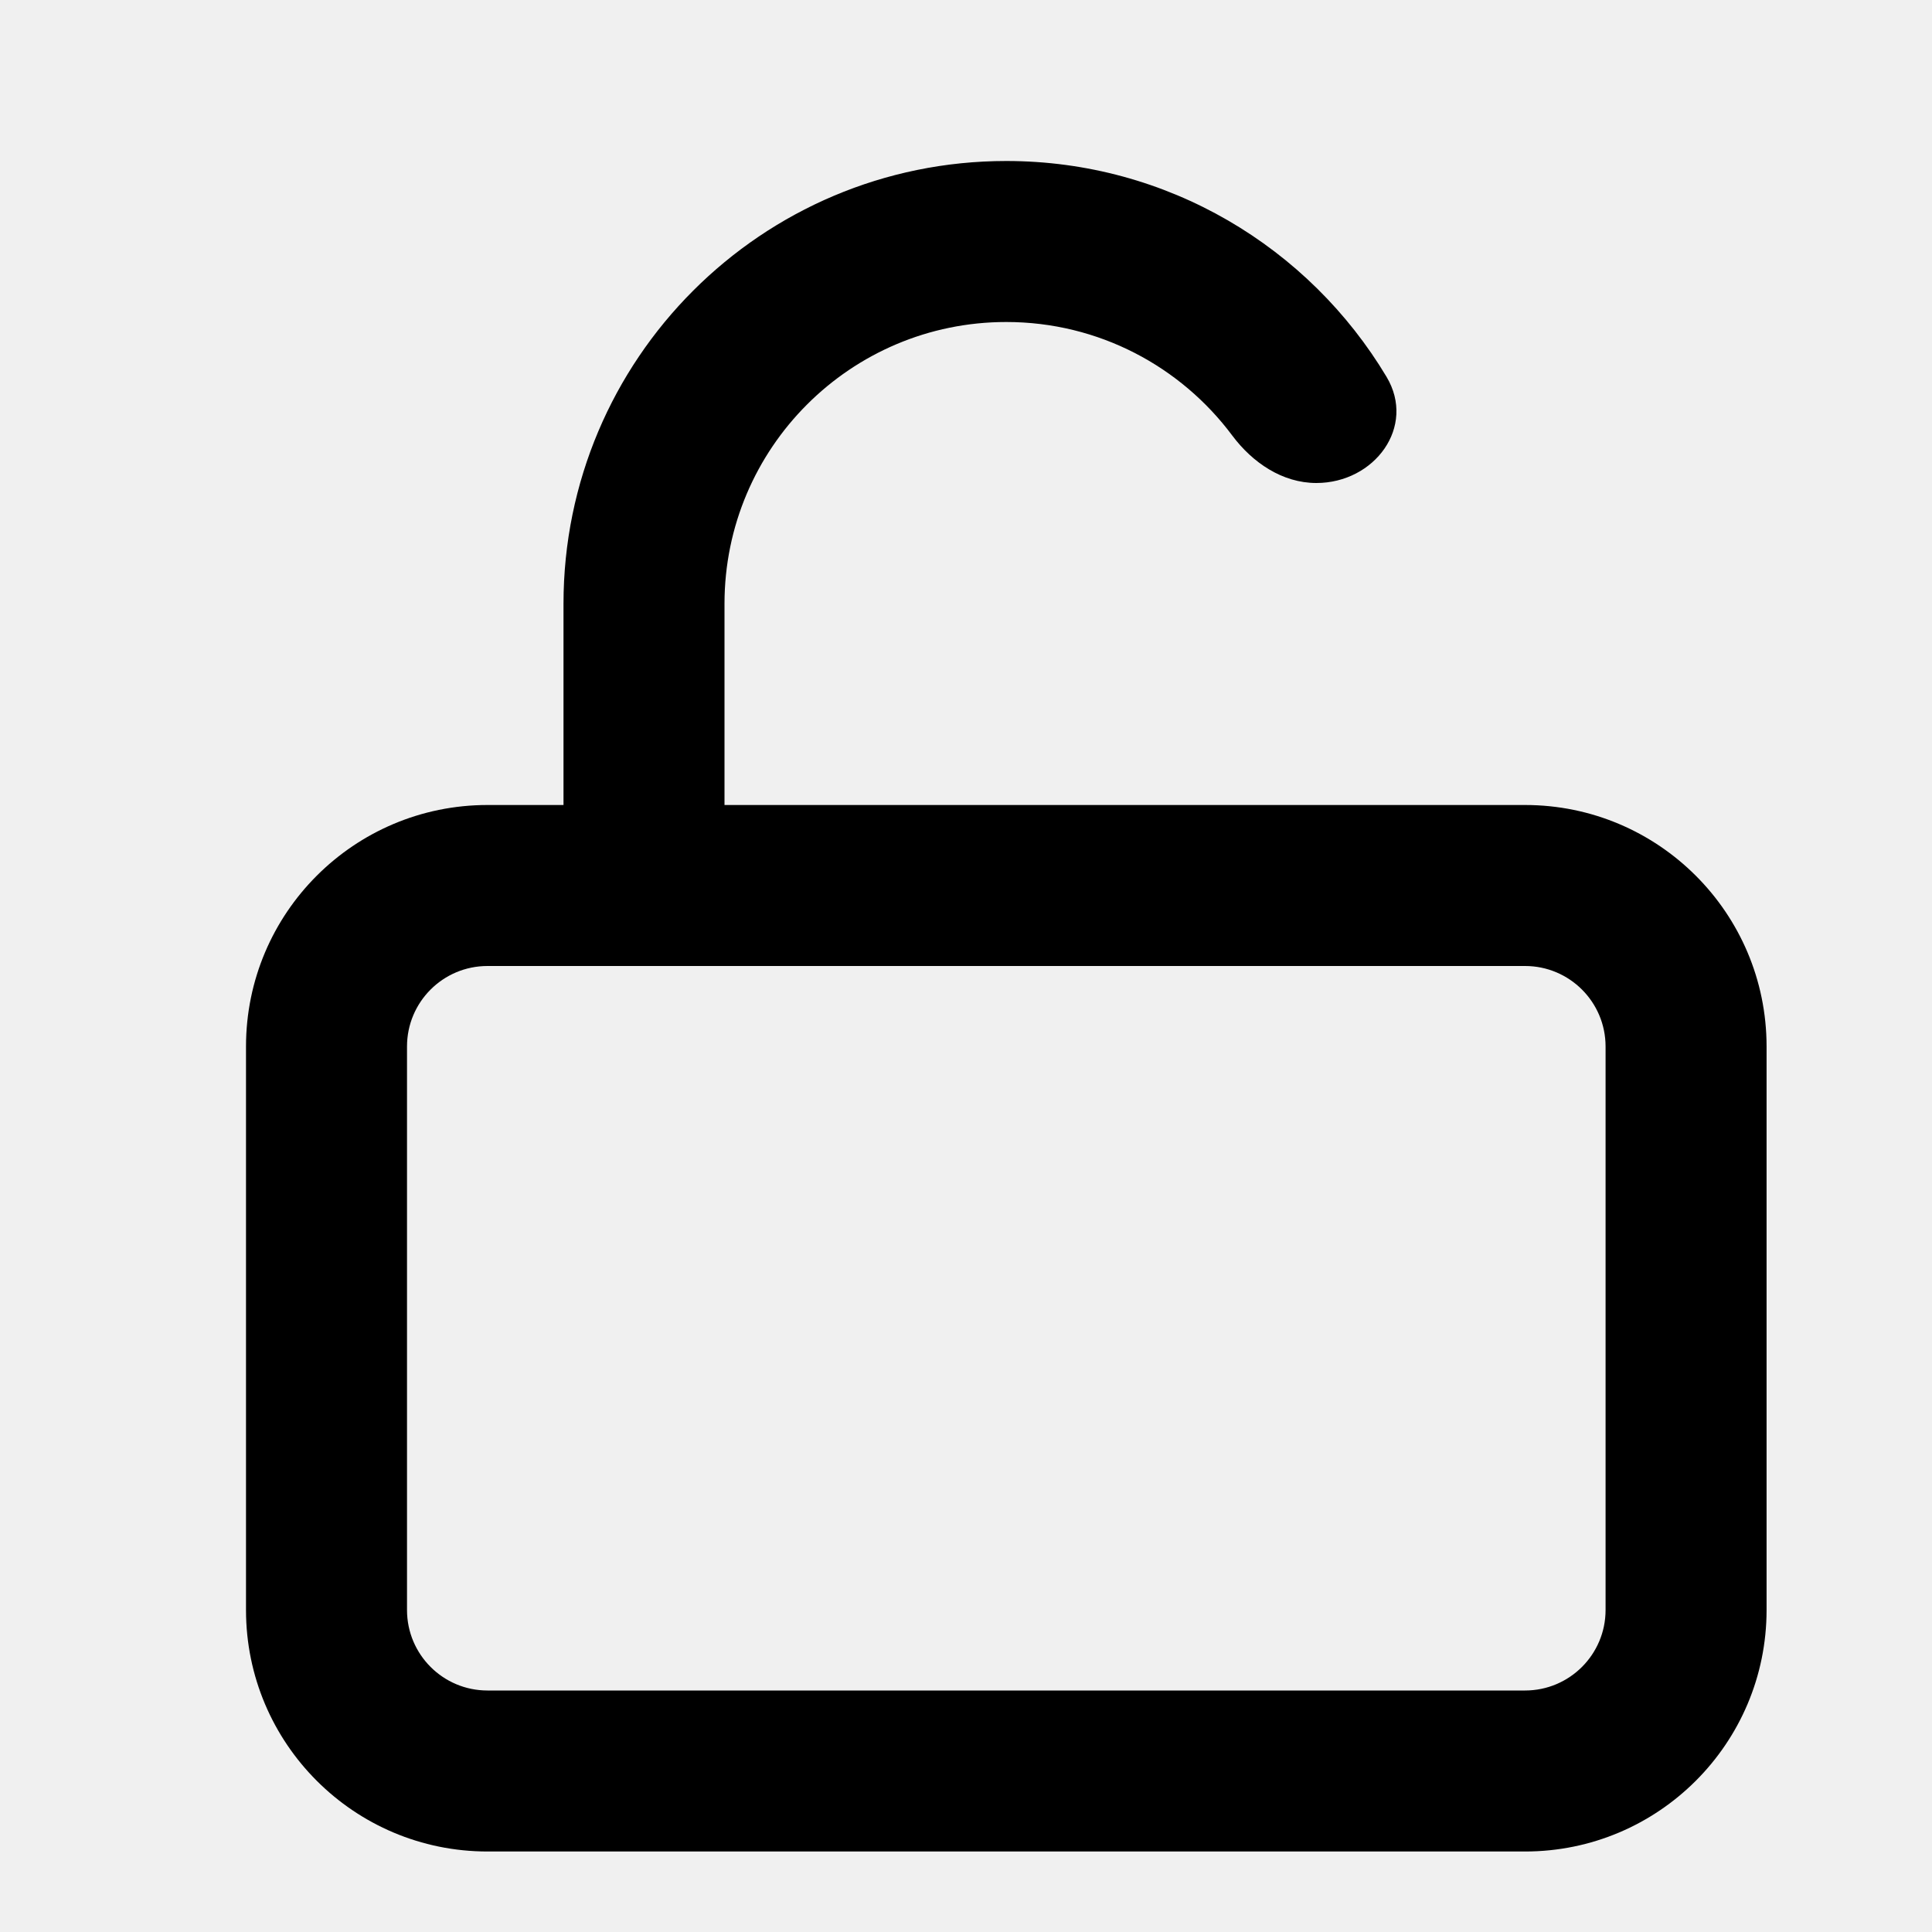
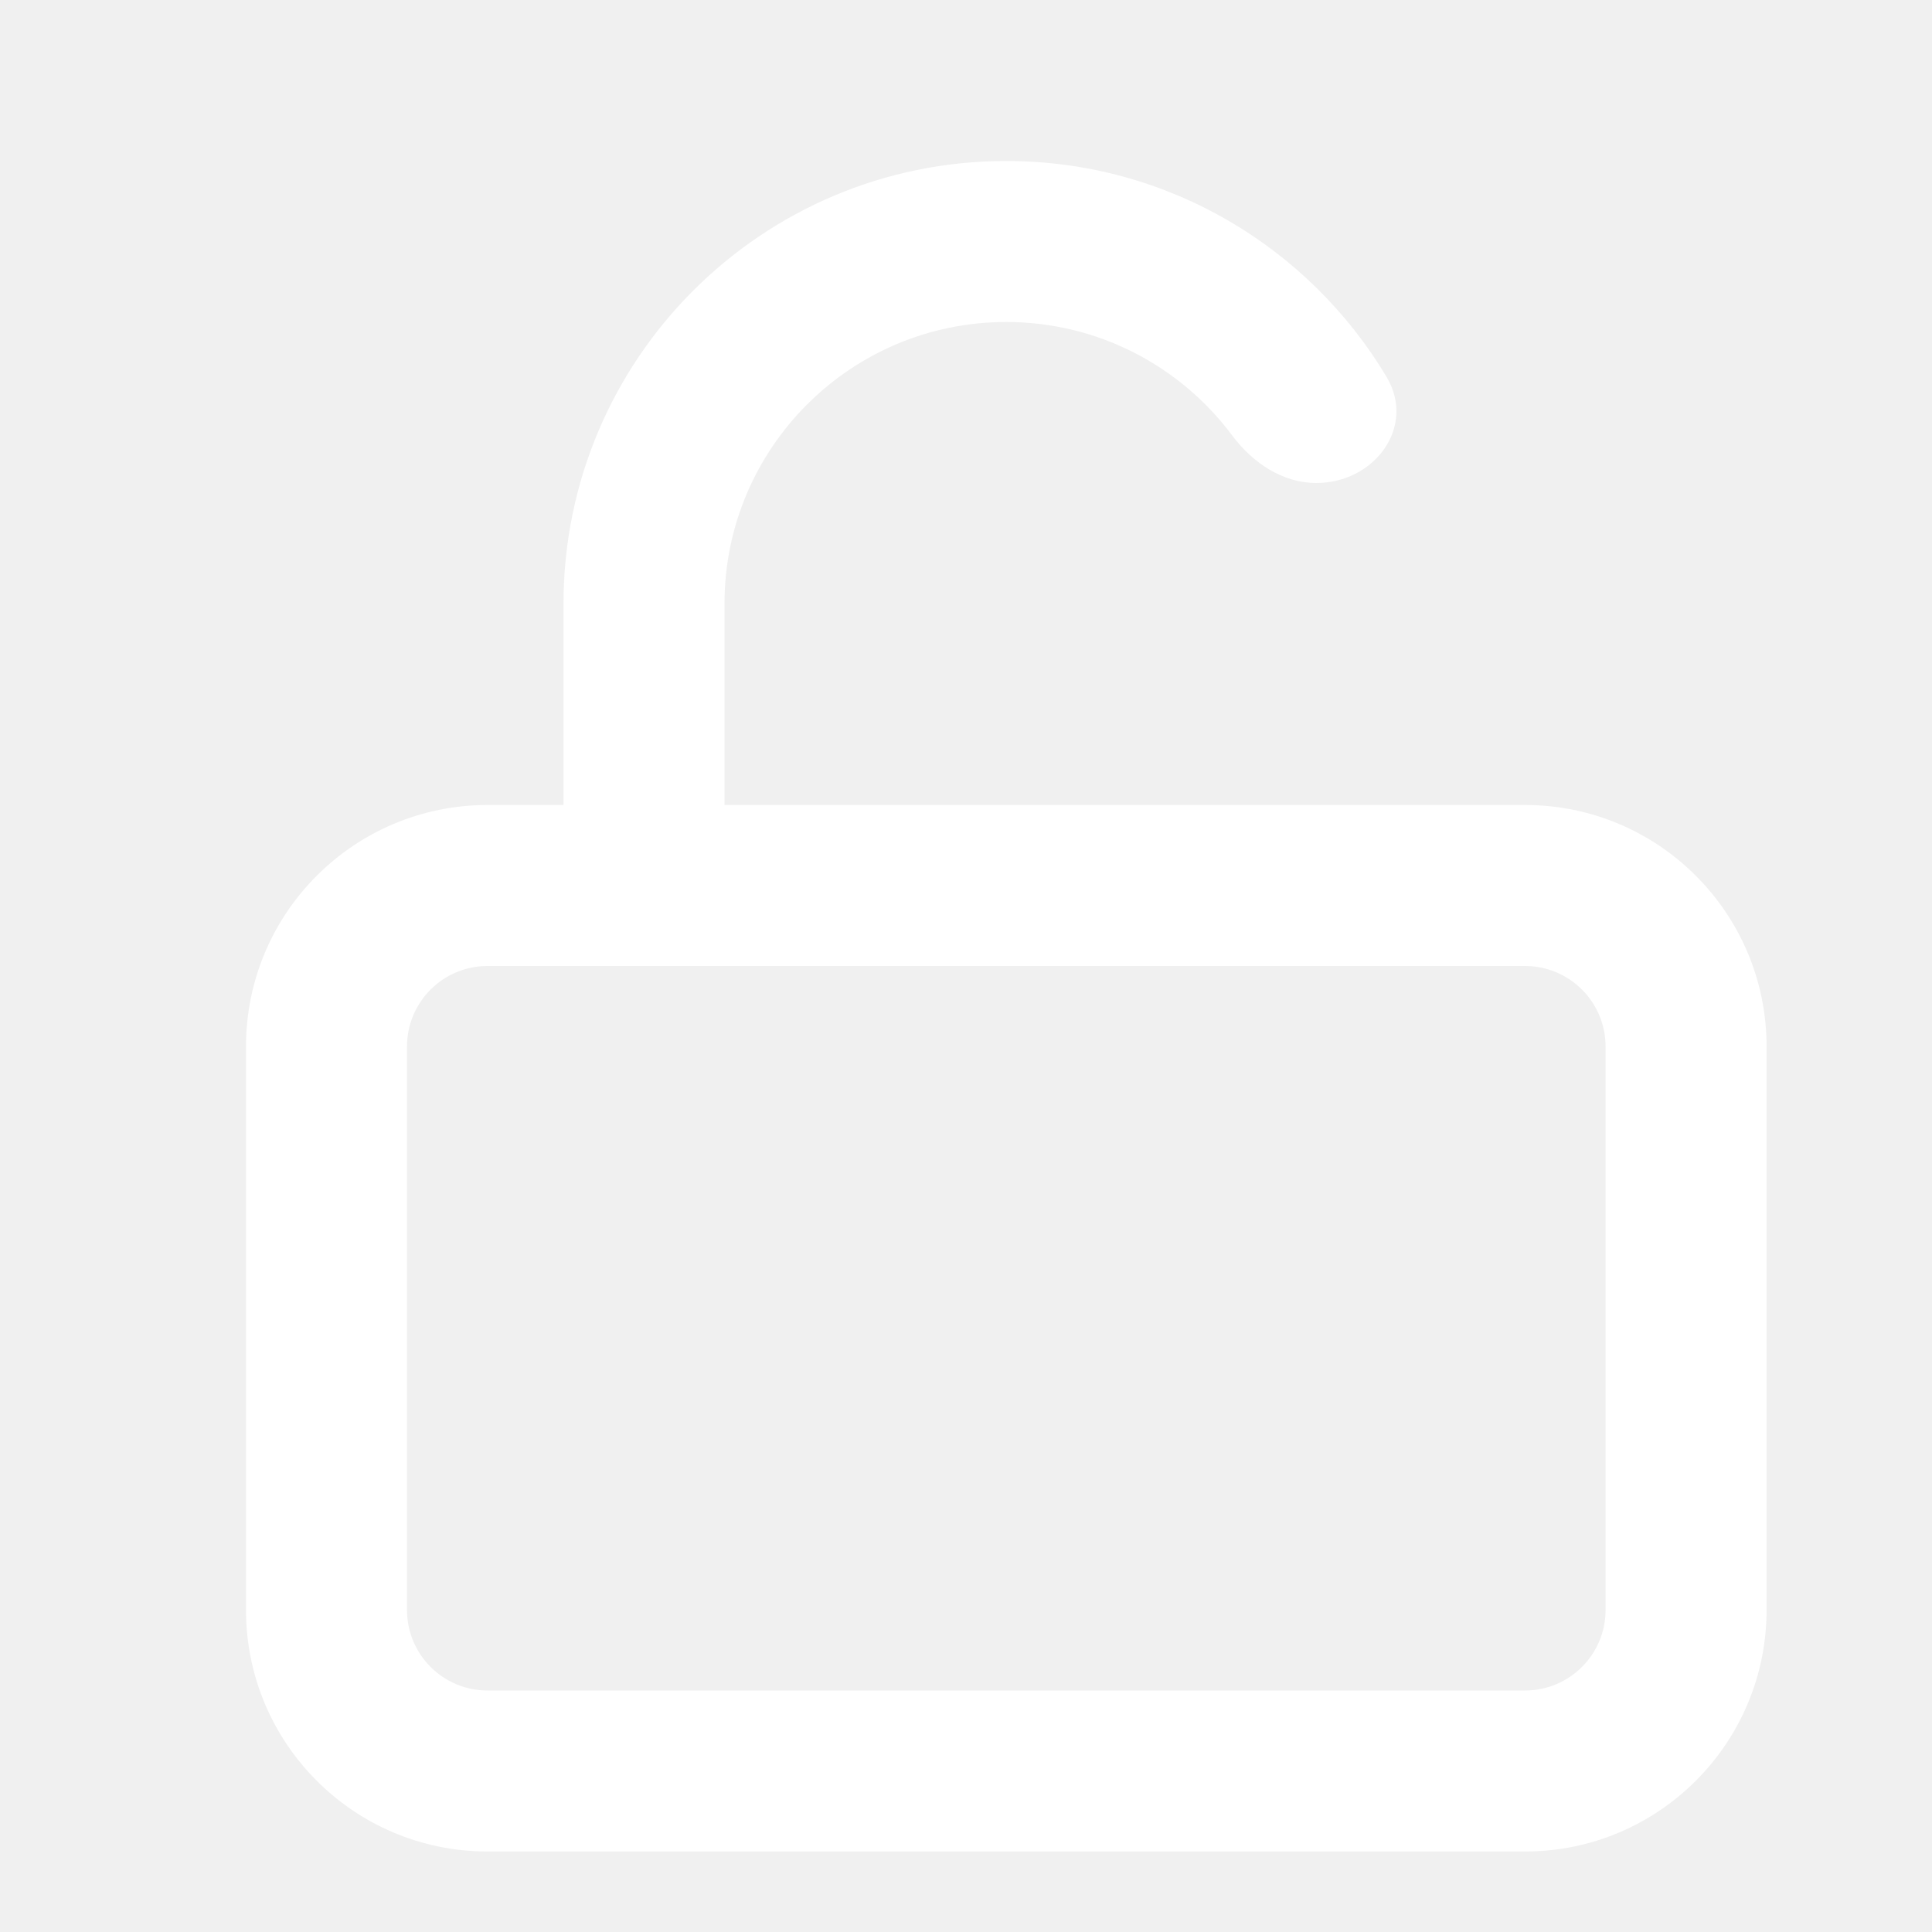
<svg xmlns="http://www.w3.org/2000/svg" width="24" height="24" viewBox="0 0 24 24" fill="none">
-   <path fill-rule="evenodd" clip-rule="evenodd" d="M7 7.5C7 4.462 9.462 2 12.5 2C14.507 2 16.263 3.075 17.224 4.681C17.595 5.301 17.075 6 16.352 6C15.931 6 15.56 5.748 15.308 5.411C14.67 4.555 13.65 4 12.5 4C10.567 4 9 5.567 9 7.5V10H18.945C20.601 10 21.945 11.343 21.945 13V20C21.945 21.657 20.601 23 18.945 23H6.056C4.399 23 3.056 21.657 3.056 20V13C3.056 11.343 4.399 10 6.056 10H7V7.5ZM8 12H6.056C5.503 12 5.056 12.448 5.056 13V20C5.056 20.552 5.503 21 6.056 21H18.945C19.497 21 19.945 20.552 19.945 20V13C19.945 12.448 19.497 12 18.945 12H8Z" fill="black" />
+   <path fill-rule="evenodd" clip-rule="evenodd" d="M7 7.5C7 4.462 9.462 2 12.5 2C14.507 2 16.263 3.075 17.224 4.681C17.595 5.301 17.075 6 16.352 6C15.931 6 15.56 5.748 15.308 5.411C14.67 4.555 13.65 4 12.5 4C10.567 4 9 5.567 9 7.5V10H18.945C20.601 10 21.945 11.343 21.945 13V20C21.945 21.657 20.601 23 18.945 23H6.056C4.399 23 3.056 21.657 3.056 20V13C3.056 11.343 4.399 10 6.056 10H7V7.5ZM8 12H6.056C5.503 12 5.056 12.448 5.056 13V20C5.056 20.552 5.503 21 6.056 21H18.945C19.497 21 19.945 20.552 19.945 20V13C19.945 12.448 19.497 12 18.945 12H8Z" fill="white" />
</svg>
